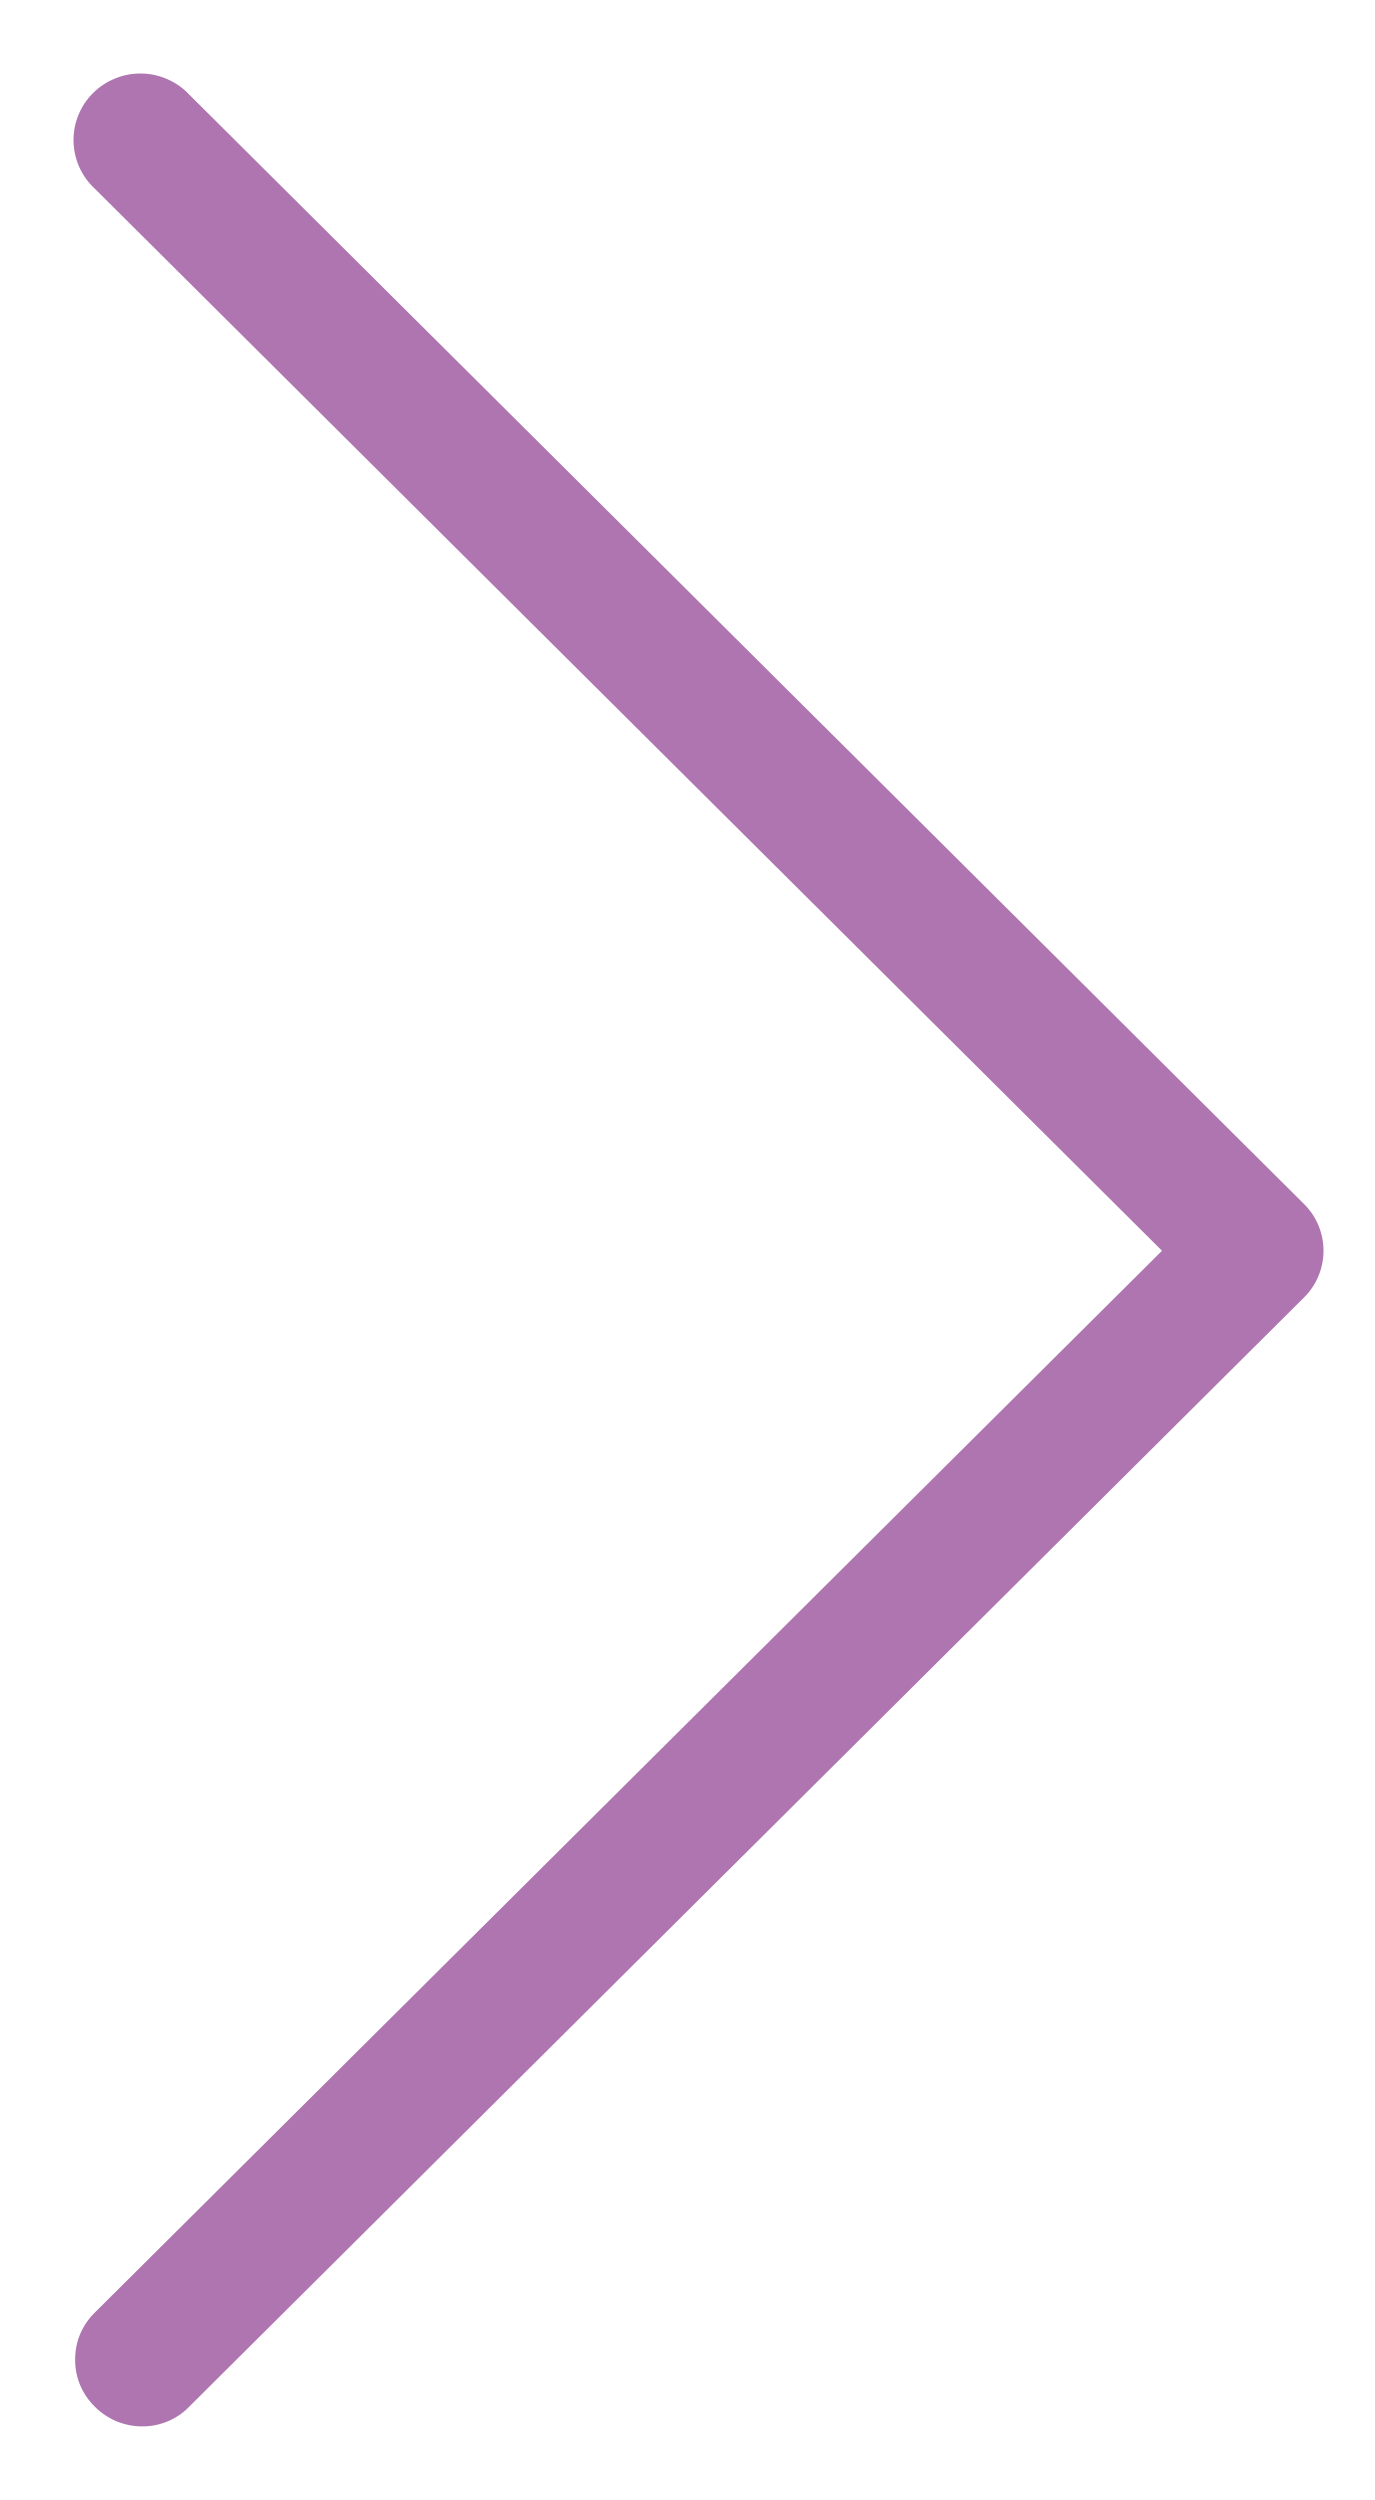
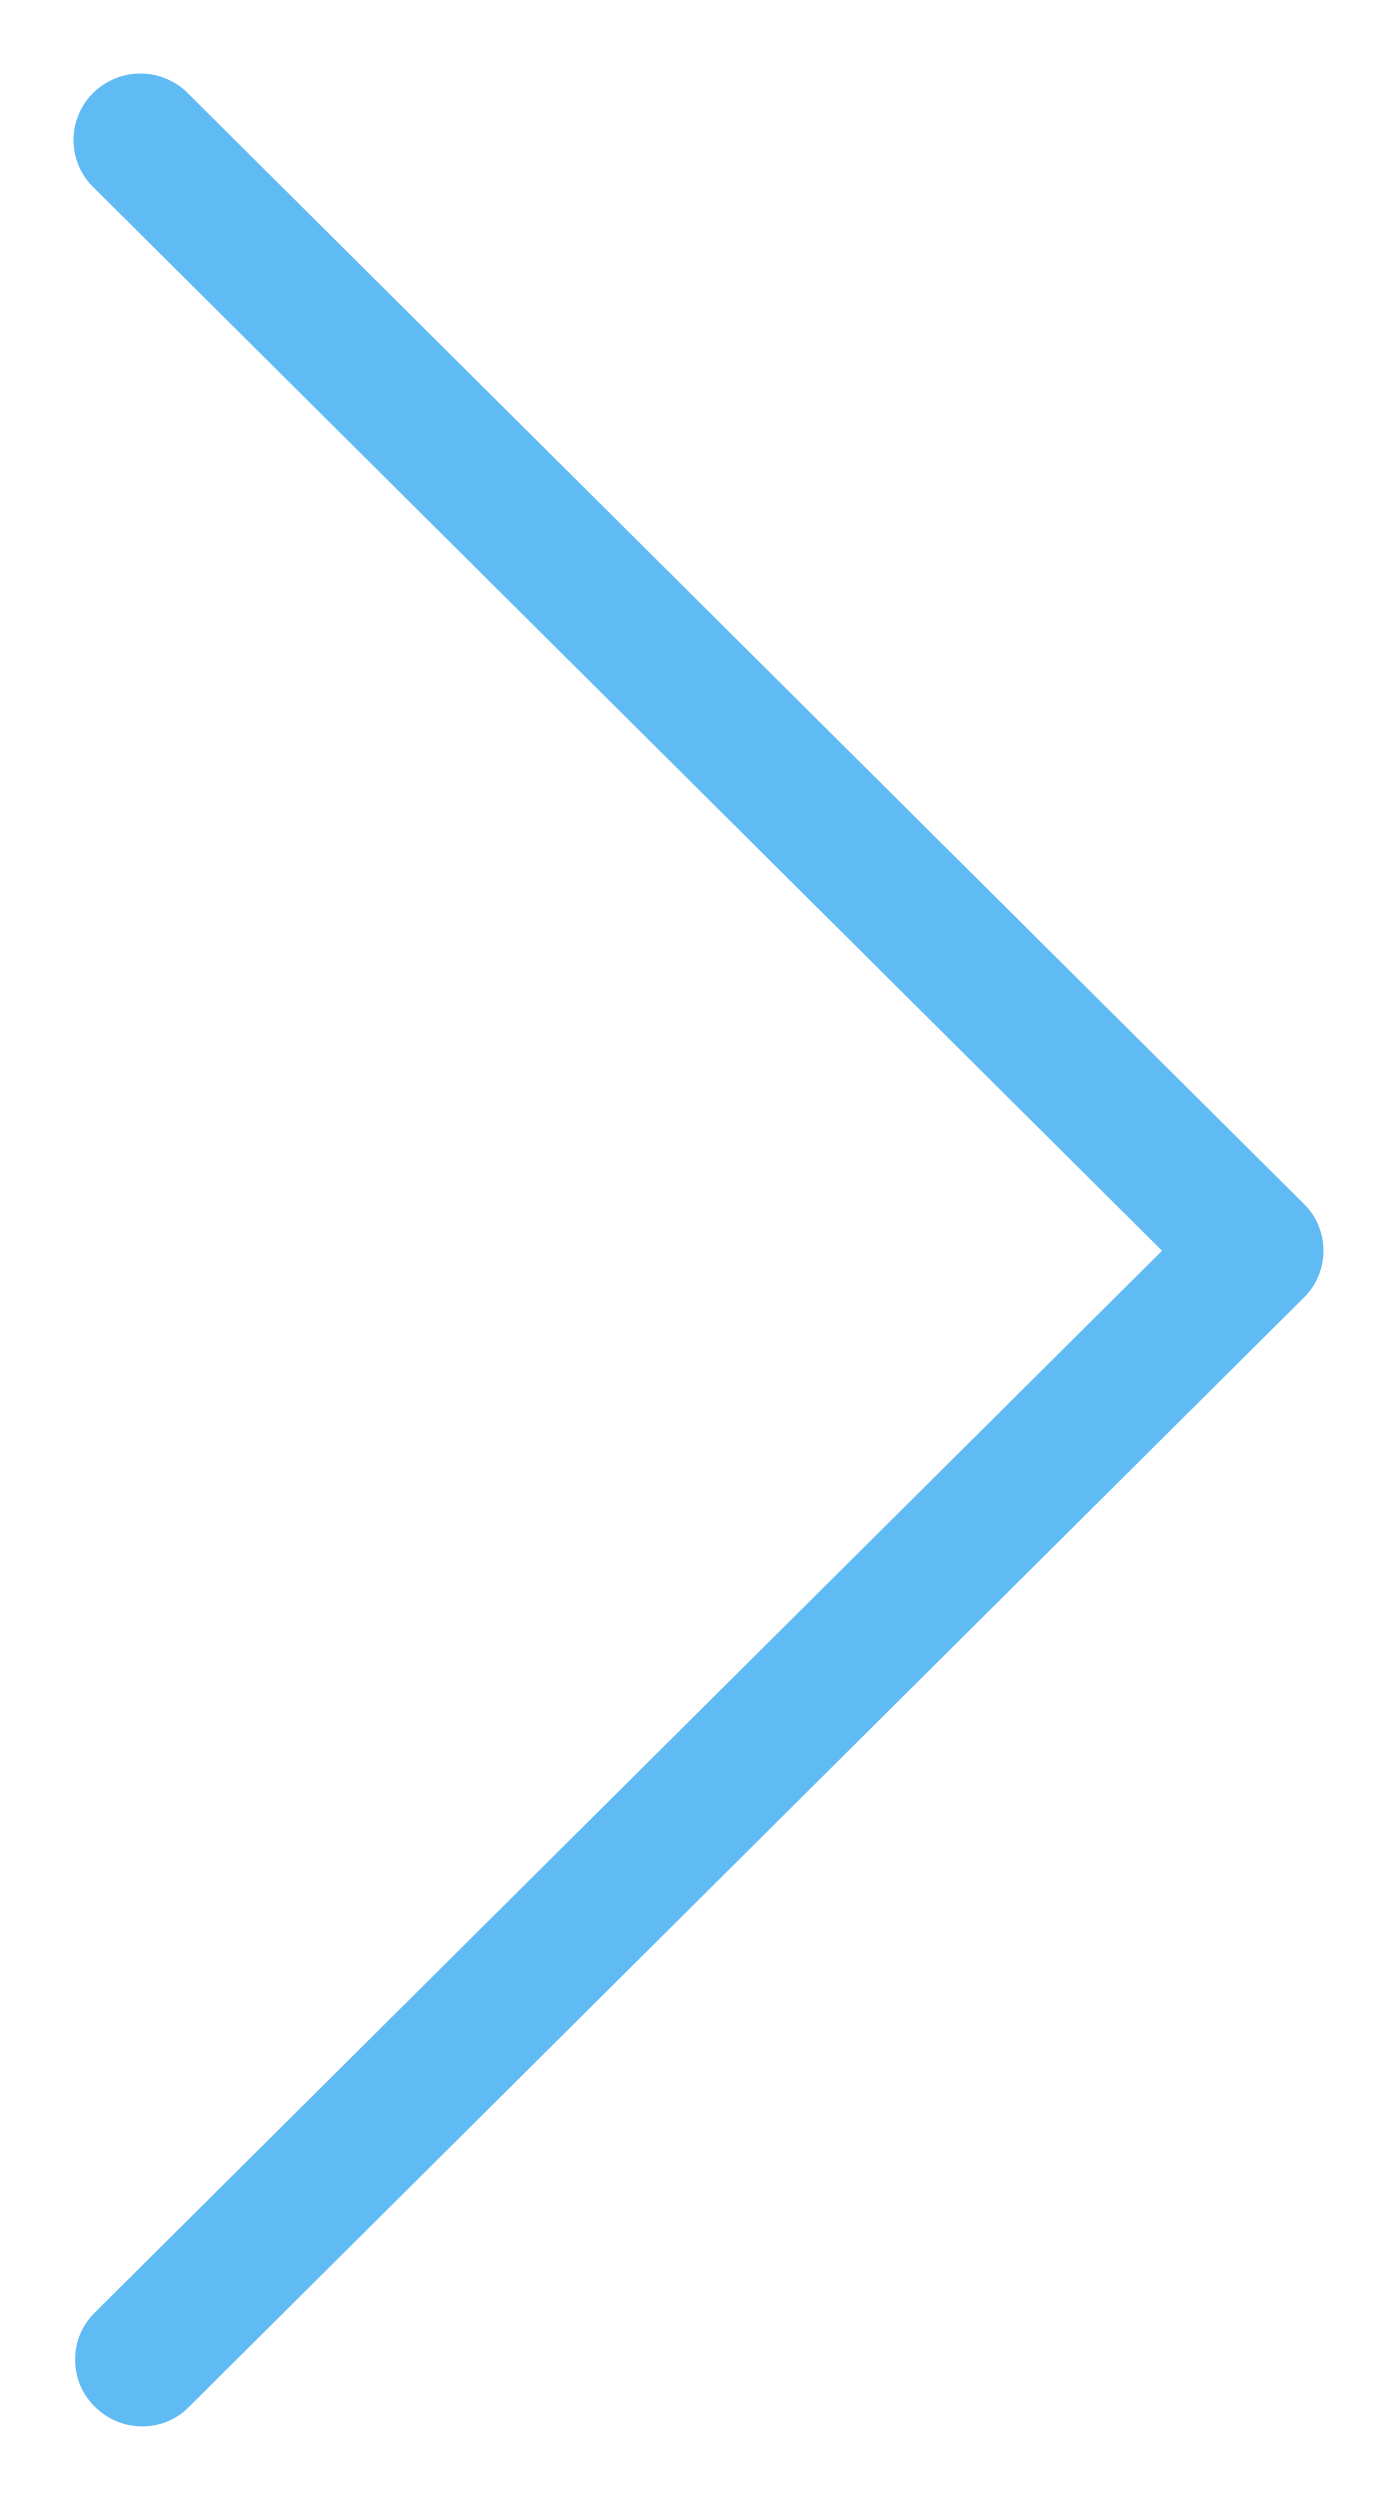
- <svg xmlns="http://www.w3.org/2000/svg" width="11" height="20" viewBox="0 0 11 20" fill="none">
-   <path d="M0.758 19.253C0.858 19.354 0.994 19.411 1.136 19.411C1.206 19.412 1.276 19.398 1.341 19.371C1.406 19.344 1.465 19.304 1.514 19.253L10.43 10.382C10.48 10.333 10.52 10.274 10.547 10.21C10.574 10.145 10.588 10.076 10.588 10.006C10.588 9.936 10.574 9.867 10.547 9.802C10.52 9.737 10.48 9.679 10.43 9.63L1.514 0.757C1.465 0.704 1.406 0.663 1.34 0.634C1.275 0.605 1.204 0.589 1.132 0.588C1.06 0.587 0.989 0.6 0.923 0.627C0.856 0.654 0.796 0.693 0.745 0.744C0.694 0.794 0.654 0.854 0.627 0.921C0.6 0.987 0.587 1.058 0.588 1.129C0.59 1.201 0.605 1.271 0.634 1.336C0.663 1.401 0.705 1.46 0.758 1.509L9.296 10.006L0.758 18.501C0.708 18.55 0.668 18.609 0.641 18.673C0.614 18.738 0.601 18.807 0.601 18.877C0.601 18.947 0.614 19.016 0.641 19.081C0.668 19.145 0.708 19.204 0.758 19.253Z" fill="#AE75B0" />
+ <svg xmlns="http://www.w3.org/2000/svg" width="11" height="20" viewBox="0 0 11 20" fill="#60BBF4">
+   <path d="M0.758 19.253C0.858 19.354 0.994 19.411 1.136 19.411C1.206 19.412 1.276 19.398 1.341 19.371C1.406 19.344 1.465 19.304 1.514 19.253L10.43 10.382C10.48 10.333 10.52 10.274 10.547 10.21C10.574 10.145 10.588 10.076 10.588 10.006C10.588 9.936 10.574 9.867 10.547 9.802C10.52 9.737 10.48 9.679 10.43 9.63L1.514 0.757C1.465 0.704 1.406 0.663 1.34 0.634C1.275 0.605 1.204 0.589 1.132 0.588C1.06 0.587 0.989 0.6 0.923 0.627C0.856 0.654 0.796 0.693 0.745 0.744C0.694 0.794 0.654 0.854 0.627 0.921C0.6 0.987 0.587 1.058 0.588 1.129C0.59 1.201 0.605 1.271 0.634 1.336C0.663 1.401 0.705 1.46 0.758 1.509L9.296 10.006L0.758 18.501C0.708 18.55 0.668 18.609 0.641 18.673C0.614 18.738 0.601 18.807 0.601 18.877C0.601 18.947 0.614 19.016 0.641 19.081C0.668 19.145 0.708 19.204 0.758 19.253Z" />
</svg>
